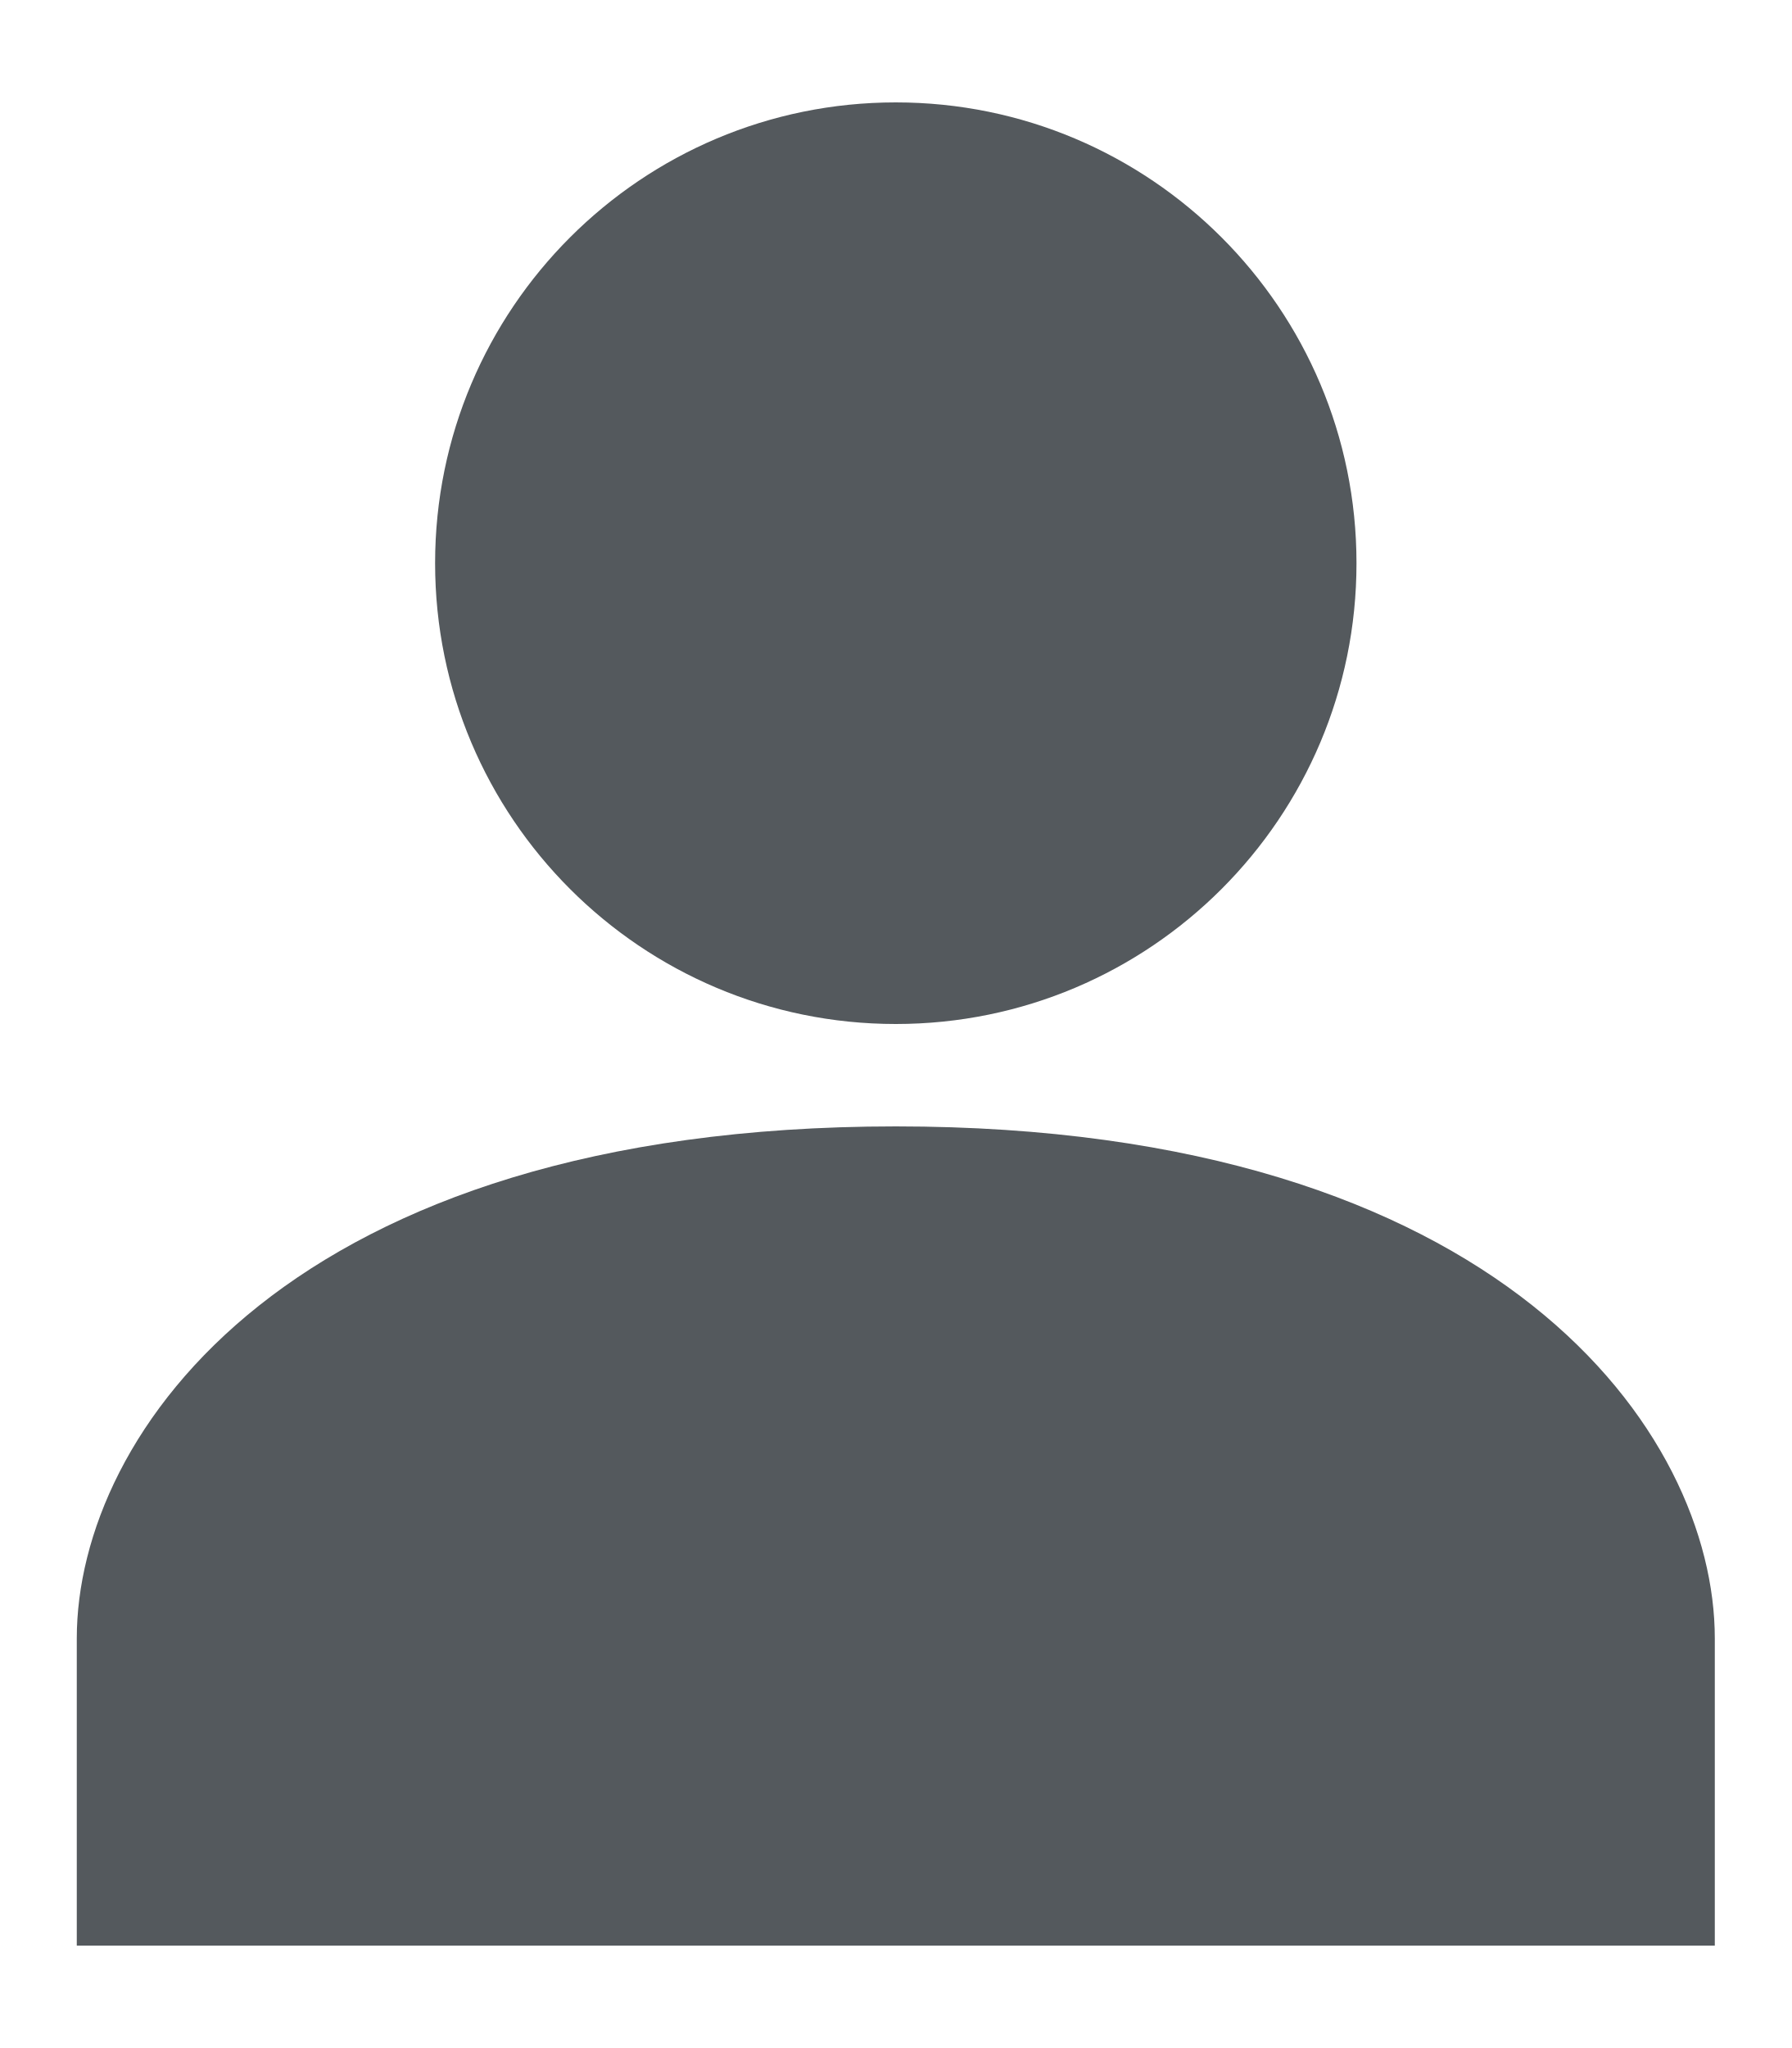
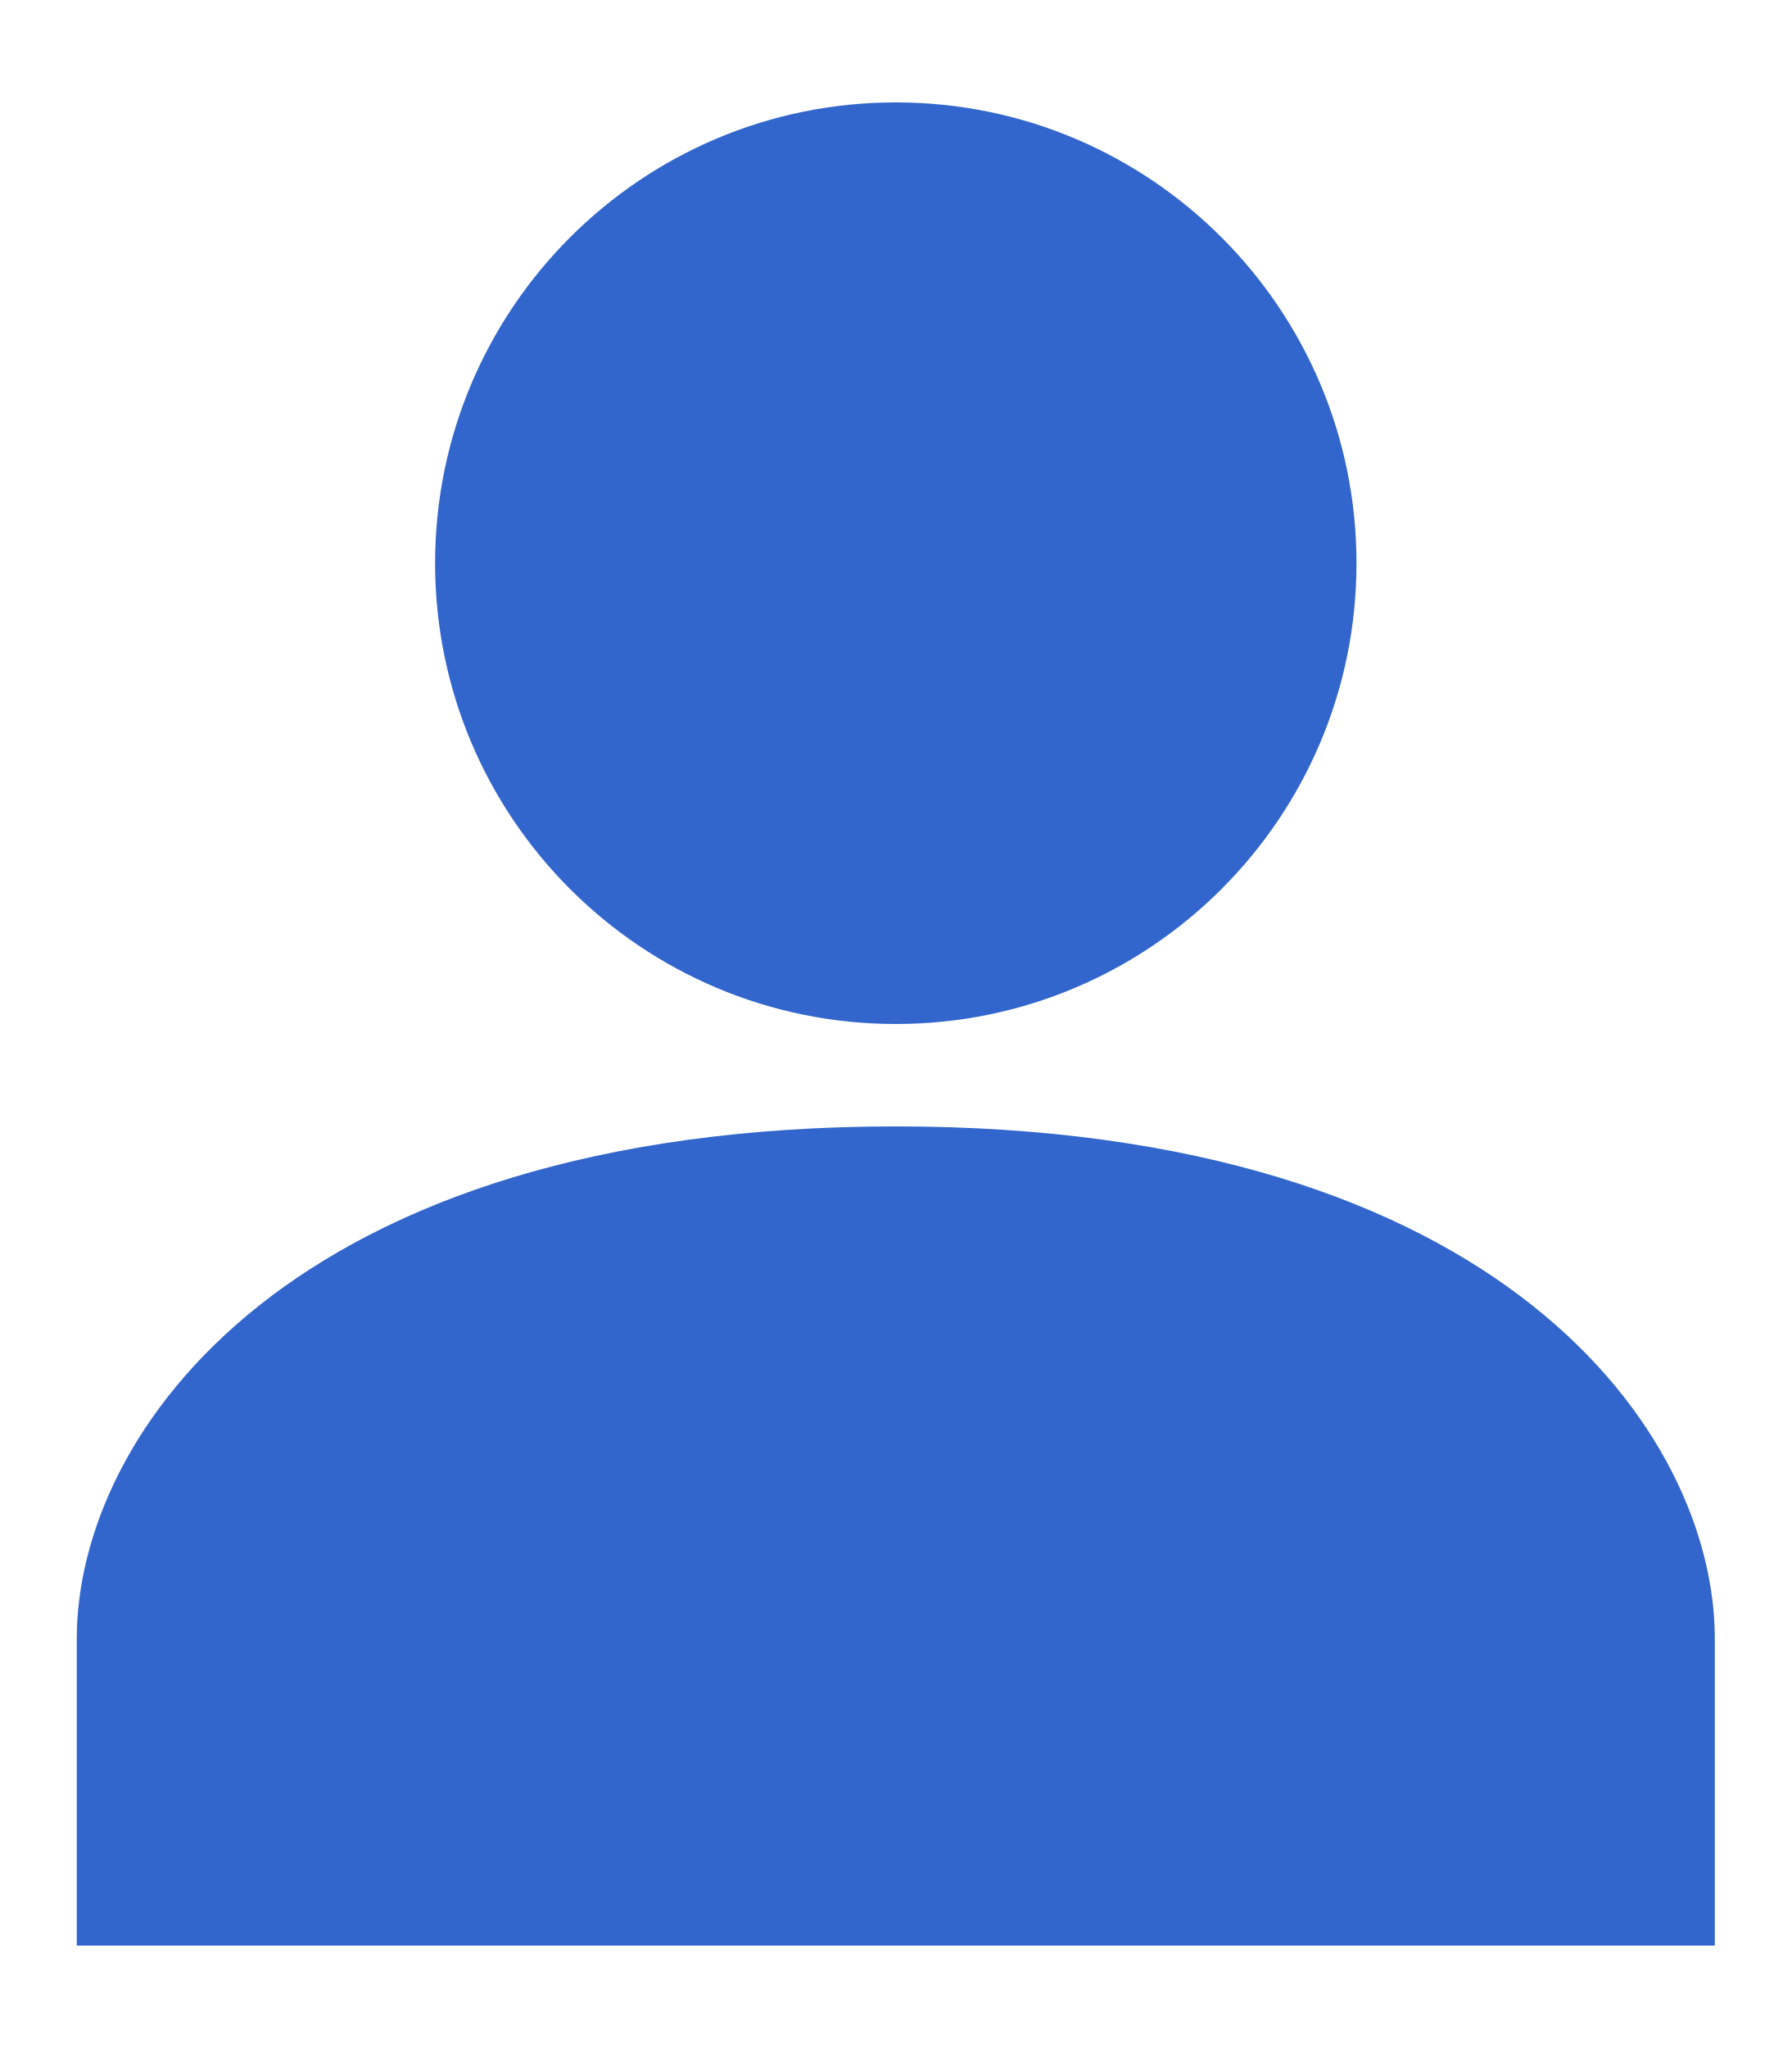
<svg xmlns="http://www.w3.org/2000/svg" width="14" height="16" viewBox="0 0 14 16" fill="none">
-   <path d="M7 8.8C2.264 8.8 0.6 11.2 0.6 12.8V15.2H13.4V12.8C13.4 11.2 11.736 8.8 7 8.8Z" fill="#54595D" />
-   <path d="M7 8C8.988 8 10.6 6.388 10.6 4.4C10.6 2.412 8.988 0.8 7 0.8C5.012 0.8 3.4 2.412 3.4 4.4C3.4 6.388 5.012 8 7 8Z" fill="#54595D" />
+   <path d="M7 8.8C2.264 8.8 0.6 11.2 0.6 12.8V15.2H13.4V12.8C13.4 11.2 11.736 8.8 7 8.8Z" fill="#3366CC" />
+   <path d="M7 8C8.988 8 10.6 6.388 10.6 4.4C10.6 2.412 8.988 0.8 7 0.8C5.012 0.8 3.4 2.412 3.4 4.4C3.4 6.388 5.012 8 7 8Z" fill="#3366CC" />
</svg>
